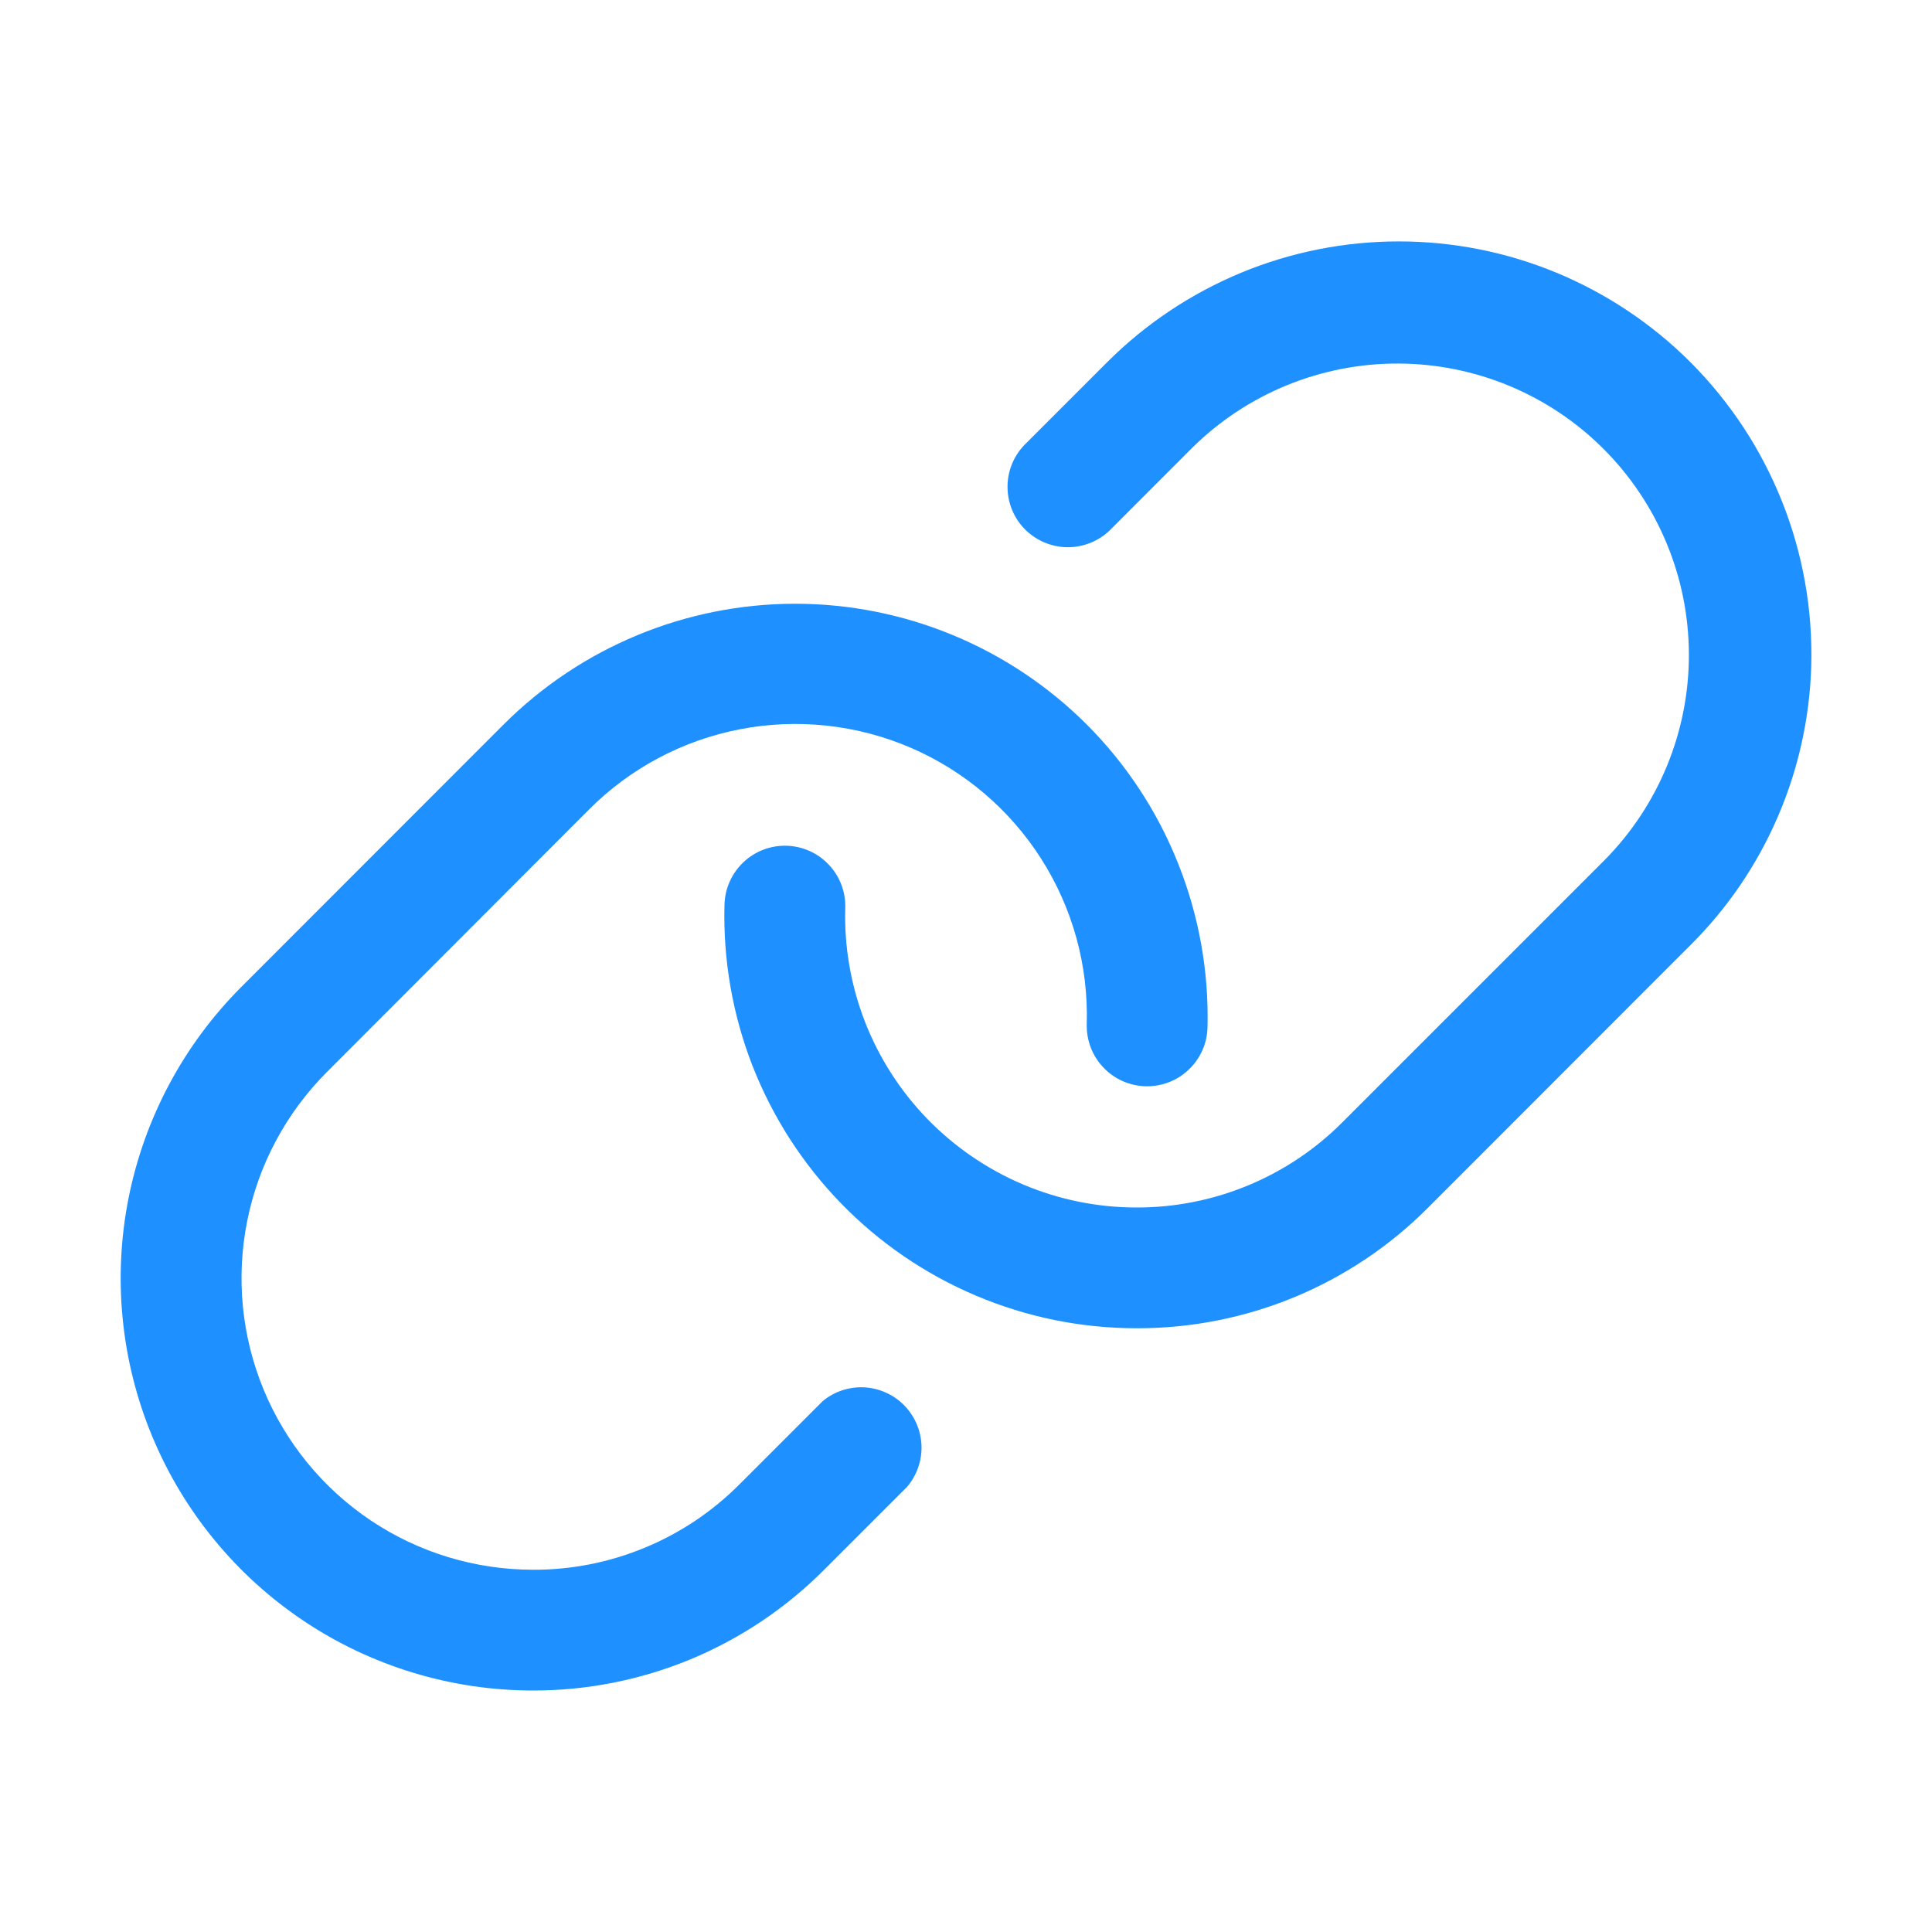
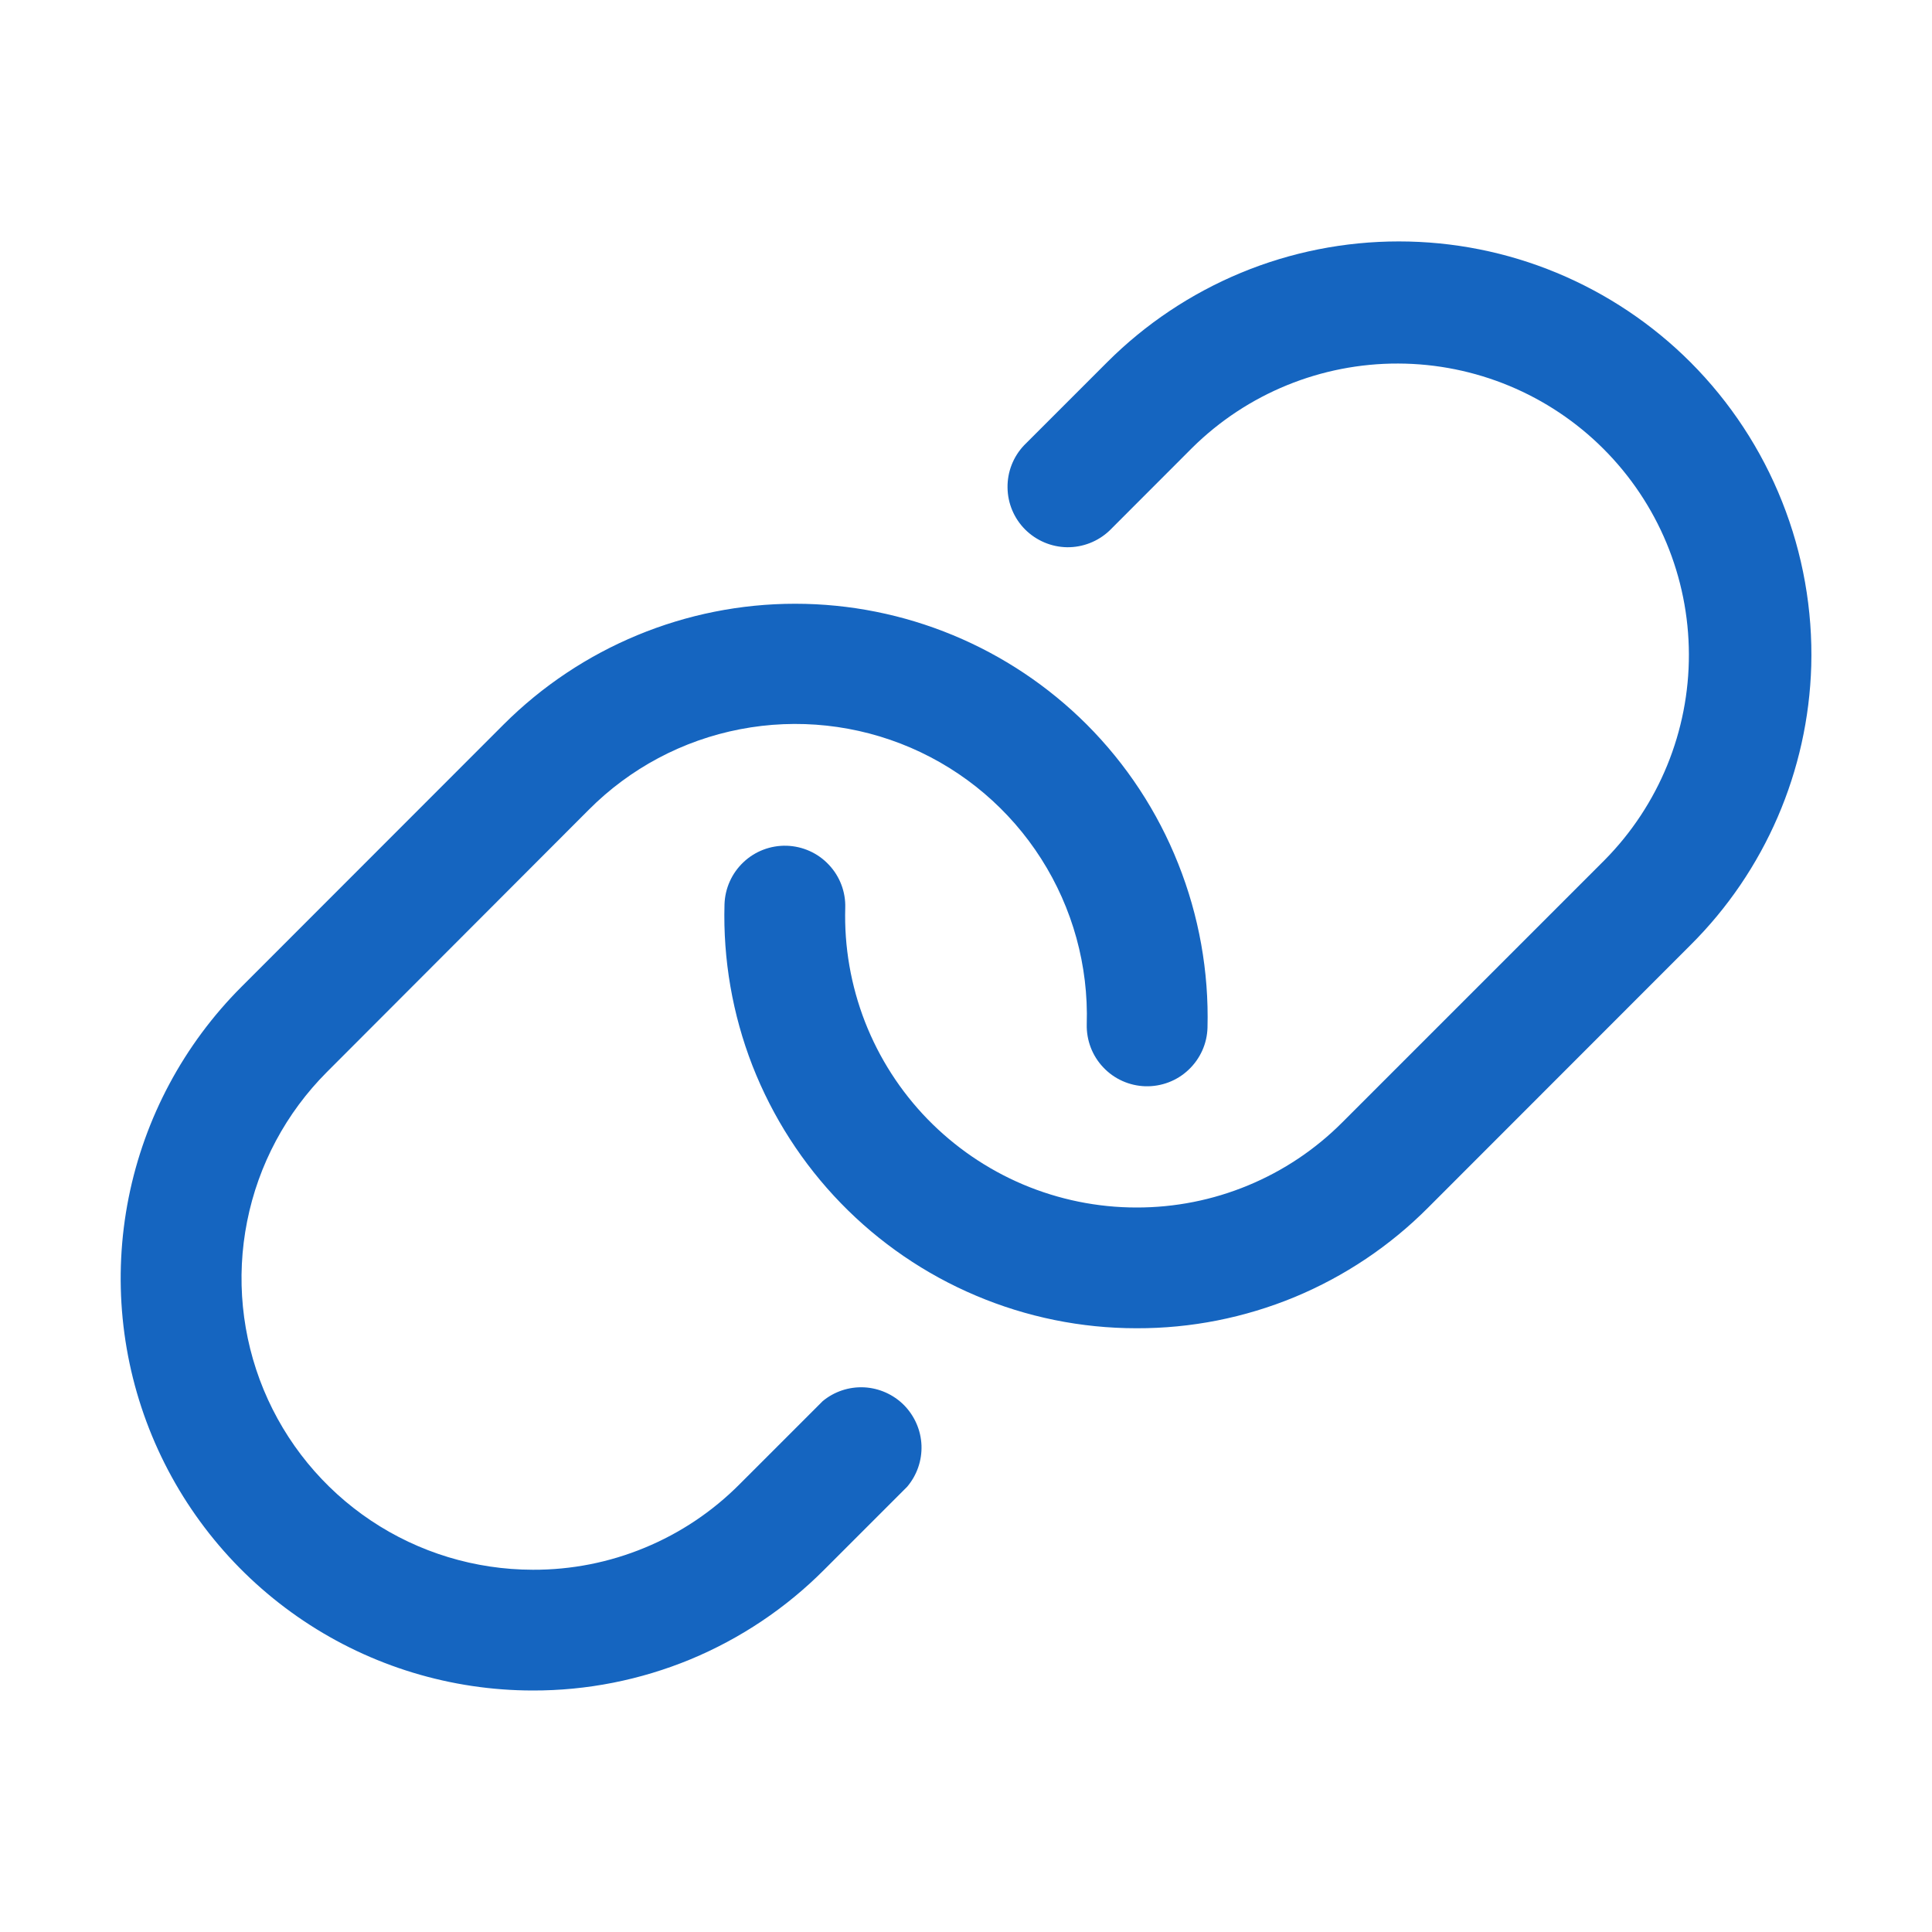
<svg xmlns="http://www.w3.org/2000/svg" width="24" height="24" viewBox="0 0 24 24" fill="none">
-   <path d="M22.5 8.272C22.462 9.577 21.926 10.819 21 11.74L17.742 15C17.268 15.477 16.703 15.855 16.082 16.113C15.46 16.37 14.793 16.502 14.121 16.5H14.116C13.432 16.5 12.754 16.362 12.124 16.095C11.494 15.829 10.923 15.438 10.447 14.948C9.97 14.457 9.596 13.875 9.347 13.238C9.099 12.6 8.981 11.919 9 11.235C9.006 11.036 9.09 10.848 9.235 10.711C9.379 10.574 9.572 10.501 9.771 10.506C9.97 10.512 10.159 10.596 10.295 10.741C10.432 10.885 10.506 11.078 10.5 11.277C10.486 11.761 10.57 12.242 10.745 12.693C10.921 13.144 11.185 13.555 11.522 13.902C11.86 14.249 12.263 14.525 12.709 14.714C13.154 14.902 13.633 15 14.117 15C14.593 15.001 15.064 14.908 15.503 14.726C15.943 14.544 16.342 14.277 16.677 13.94L19.935 10.682C20.607 10.001 20.983 9.082 20.98 8.126C20.977 7.169 20.596 6.253 19.919 5.576C19.243 4.9 18.326 4.519 17.37 4.516C16.413 4.513 15.494 4.888 14.813 5.56L13.782 6.592C13.64 6.726 13.452 6.8 13.256 6.798C13.06 6.795 12.874 6.716 12.735 6.578C12.597 6.44 12.518 6.253 12.516 6.057C12.513 5.862 12.587 5.673 12.722 5.531L13.753 4.5C14.229 4.024 14.794 3.647 15.415 3.389C16.037 3.131 16.704 2.999 17.377 2.999C18.05 2.999 18.716 3.131 19.338 3.389C19.959 3.647 20.524 4.024 21 4.5C21.493 4.994 21.88 5.583 22.138 6.232C22.396 6.88 22.519 7.574 22.5 8.272ZM10.219 17.406L9.188 18.437C8.851 18.776 8.451 19.044 8.01 19.226C7.569 19.409 7.096 19.502 6.619 19.5C5.903 19.499 5.203 19.287 4.608 18.889C4.013 18.491 3.549 17.925 3.275 17.263C3.002 16.602 2.93 15.874 3.07 15.172C3.209 14.47 3.554 13.825 4.06 13.318L7.313 10.06C7.825 9.545 8.48 9.196 9.193 9.059C9.906 8.921 10.644 9.001 11.312 9.288C11.979 9.575 12.544 10.056 12.934 10.668C13.325 11.281 13.522 11.997 13.5 12.723C13.495 12.922 13.568 13.115 13.705 13.259C13.841 13.404 14.03 13.488 14.229 13.494C14.428 13.499 14.621 13.426 14.765 13.289C14.91 13.152 14.995 12.964 15 12.765C15.018 12.069 14.894 11.376 14.636 10.729C14.379 10.081 13.992 9.493 13.5 9C12.539 8.04 11.236 7.5 9.878 7.5C8.52 7.5 7.217 8.04 6.256 9L3 12.258C2.284 12.974 1.796 13.886 1.598 14.878C1.4 15.871 1.501 16.901 1.888 17.836C2.275 18.772 2.931 19.572 3.772 20.135C4.613 20.698 5.603 20.999 6.615 21C7.288 21.002 7.955 20.87 8.577 20.613C9.198 20.355 9.763 19.977 10.238 19.5L11.269 18.469C11.39 18.326 11.454 18.143 11.447 17.955C11.44 17.768 11.362 17.59 11.231 17.456C11.099 17.323 10.922 17.244 10.735 17.234C10.547 17.225 10.363 17.286 10.219 17.406Z" fill="#1E90FF" />
+   <path d="M22.5 8.272C22.462 9.577 21.926 10.819 21 11.74L17.742 15C17.268 15.477 16.703 15.855 16.082 16.113C15.46 16.37 14.793 16.502 14.121 16.5H14.116C13.432 16.5 12.754 16.362 12.124 16.095C11.494 15.829 10.923 15.438 10.447 14.948C9.97 14.457 9.596 13.875 9.347 13.238C9.099 12.6 8.981 11.919 9 11.235C9.006 11.036 9.09 10.848 9.235 10.711C9.379 10.574 9.572 10.501 9.771 10.506C9.97 10.512 10.159 10.596 10.295 10.741C10.432 10.885 10.506 11.078 10.5 11.277C10.486 11.761 10.57 12.242 10.745 12.693C10.921 13.144 11.185 13.555 11.522 13.902C11.86 14.249 12.263 14.525 12.709 14.714C13.154 14.902 13.633 15 14.117 15C14.593 15.001 15.064 14.908 15.503 14.726C15.943 14.544 16.342 14.277 16.677 13.94L19.935 10.682C20.607 10.001 20.983 9.082 20.98 8.126C20.977 7.169 20.596 6.253 19.919 5.576C19.243 4.9 18.326 4.519 17.37 4.516C16.413 4.513 15.494 4.888 14.813 5.56L13.782 6.592C13.64 6.726 13.452 6.8 13.256 6.798C13.06 6.795 12.874 6.716 12.735 6.578C12.597 6.44 12.518 6.253 12.516 6.057C12.513 5.862 12.587 5.673 12.722 5.531L13.753 4.5C14.229 4.024 14.794 3.647 15.415 3.389C16.037 3.131 16.704 2.999 17.377 2.999C18.05 2.999 18.716 3.131 19.338 3.389C19.959 3.647 20.524 4.024 21 4.5C21.493 4.994 21.88 5.583 22.138 6.232C22.396 6.88 22.519 7.574 22.5 8.272ZM10.219 17.406L9.188 18.437C8.851 18.776 8.451 19.044 8.01 19.226C7.569 19.409 7.096 19.502 6.619 19.5C5.903 19.499 5.203 19.287 4.608 18.889C4.013 18.491 3.549 17.925 3.275 17.263C3.002 16.602 2.93 15.874 3.07 15.172C3.209 14.47 3.554 13.825 4.06 13.318L7.313 10.06C7.825 9.545 8.48 9.196 9.193 9.059C9.906 8.921 10.644 9.001 11.312 9.288C11.979 9.575 12.544 10.056 12.934 10.668C13.325 11.281 13.522 11.997 13.5 12.723C13.495 12.922 13.568 13.115 13.705 13.259C13.841 13.404 14.03 13.488 14.229 13.494C14.428 13.499 14.621 13.426 14.765 13.289C14.91 13.152 14.995 12.964 15 12.765C15.018 12.069 14.894 11.376 14.636 10.729C14.379 10.081 13.992 9.493 13.5 9C12.539 8.04 11.236 7.5 9.878 7.5C8.52 7.5 7.217 8.04 6.256 9L3 12.258C2.284 12.974 1.796 13.886 1.598 14.878C1.4 15.871 1.501 16.901 1.888 17.836C2.275 18.772 2.931 19.572 3.772 20.135C4.613 20.698 5.603 20.999 6.615 21C7.288 21.002 7.955 20.87 8.577 20.613C9.198 20.355 9.763 19.977 10.238 19.5L11.269 18.469C11.39 18.326 11.454 18.143 11.447 17.955C11.44 17.768 11.362 17.59 11.231 17.456C11.099 17.323 10.922 17.244 10.735 17.234C10.547 17.225 10.363 17.286 10.219 17.406Z" fill="#1565c0" />
</svg>
